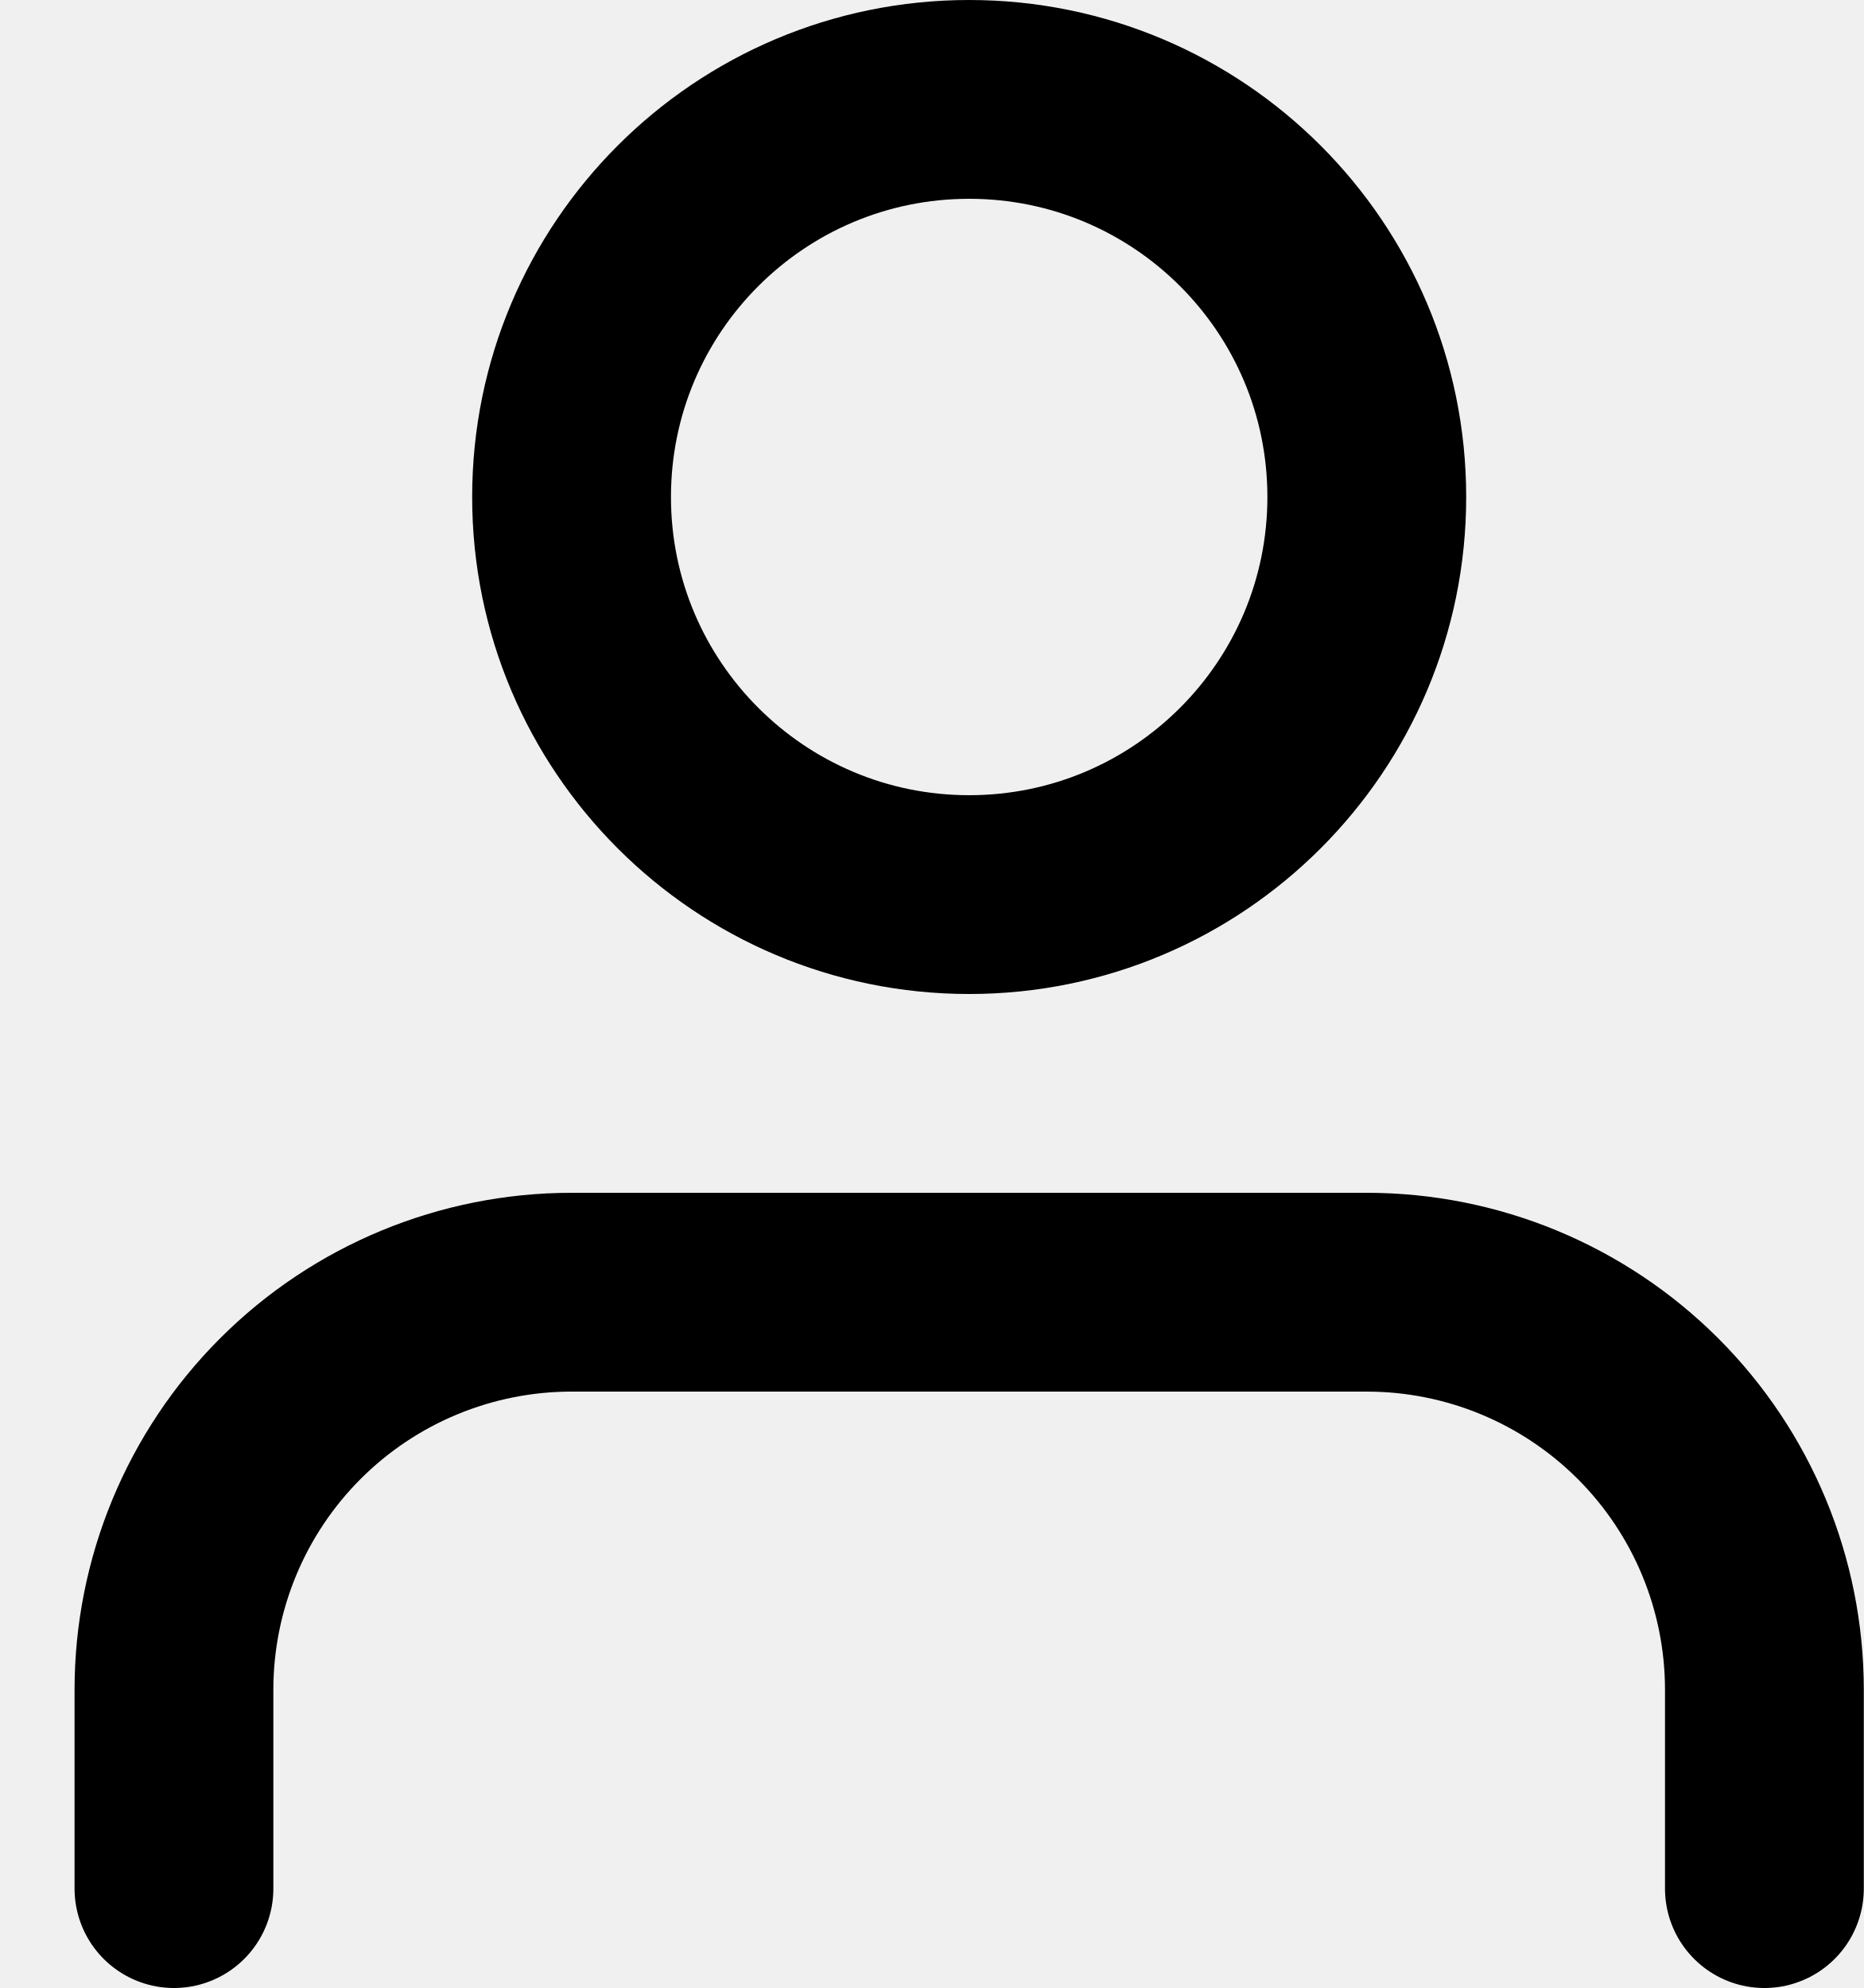
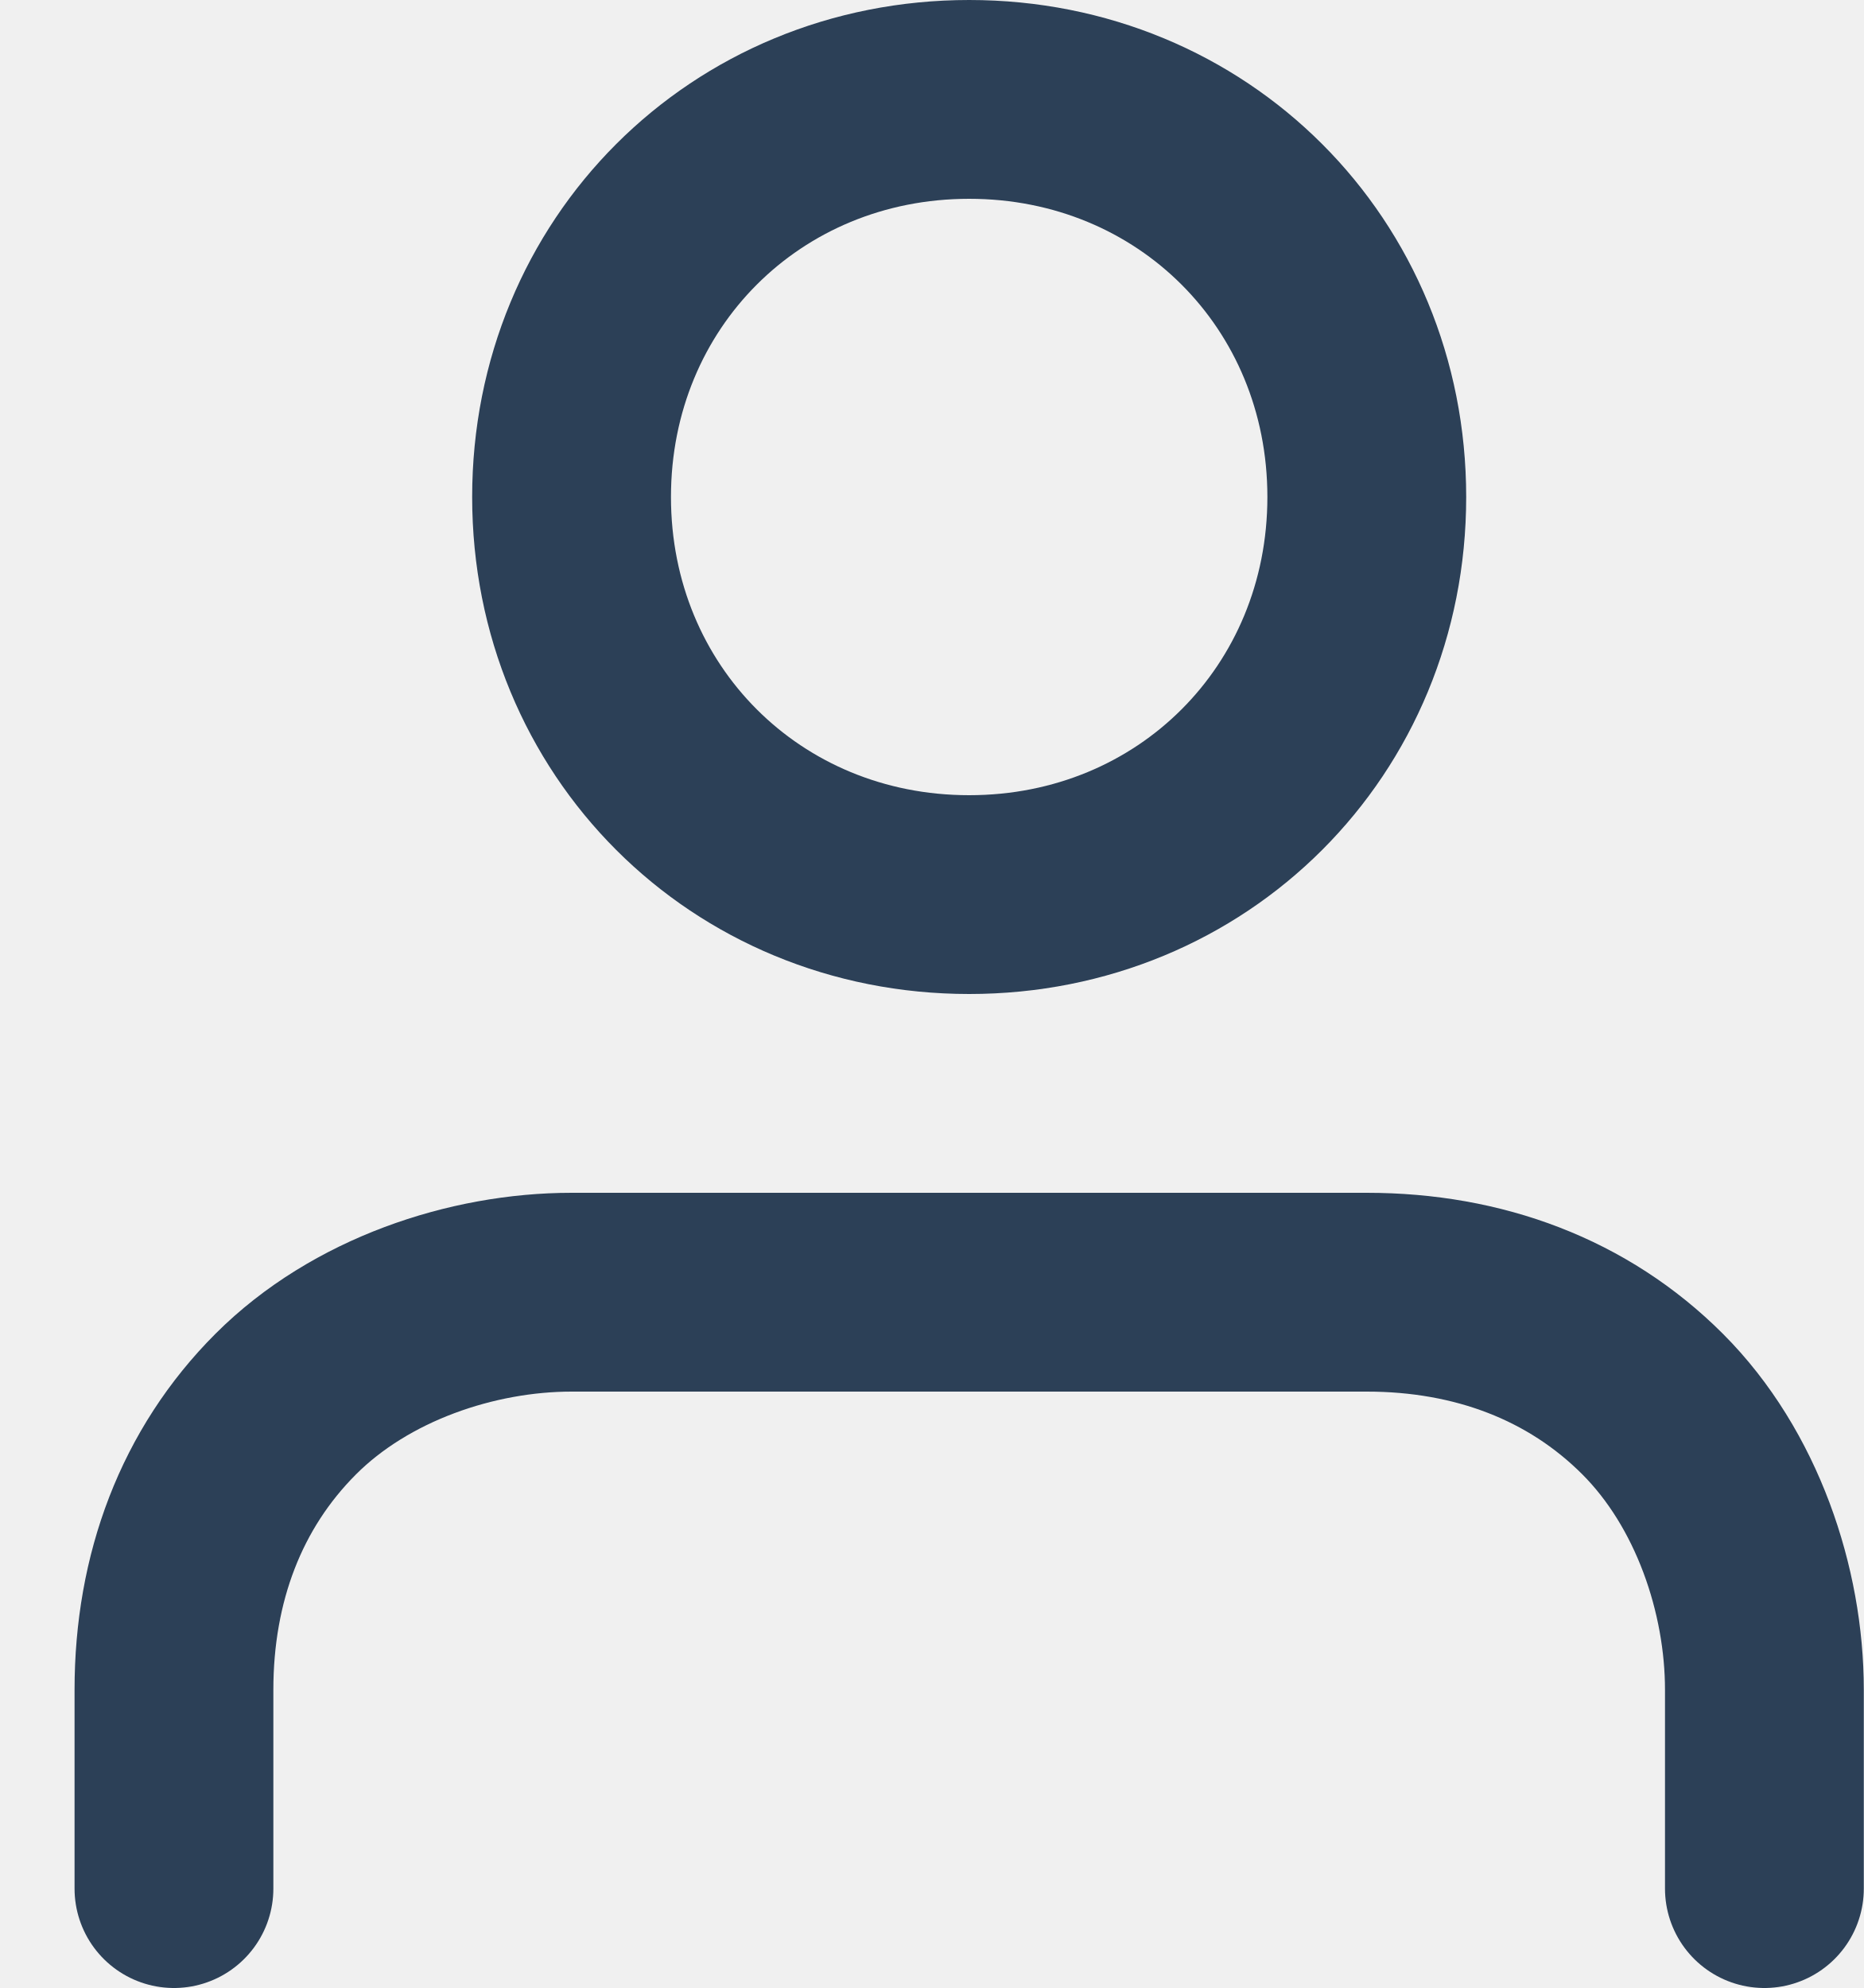
- <svg xmlns="http://www.w3.org/2000/svg" width="15" height="16" viewBox="0 0 15 16" fill="none">
-   <g clip-path="url(#clip0)">
-     <path d="M14.2 15.2V13.6C14.2 12.751 13.863 11.937 13.263 11.337C12.662 10.737 11.849 10.4 11 10.4H4.6C3.751 10.4 2.937 10.737 2.337 11.337C1.737 11.937 1.4 12.751 1.4 13.6V15.2" stroke="black" stroke-width="1.6" stroke-linecap="round" stroke-linejoin="round" />
-     <path d="M7.8 7.2C9.567 7.2 11 5.767 11 4C11 2.232 9.567 0.8 7.8 0.8C6.033 0.8 4.6 2.232 4.6 4C4.6 5.767 6.033 7.2 7.8 7.2Z" stroke="black" stroke-width="1.6" stroke-linecap="round" stroke-linejoin="round" />
+ <svg xmlns="http://www.w3.org/2000/svg" xmlns:xlink="http://www.w3.org/1999/xlink" version="1.1" id="Layer_1" x="0px" y="0px" viewBox="0 0 15 16" style="enable-background:new 0 0 15 16;" xml:space="preserve">
+   <style type="text/css">
+ 	.st0{clip-path:url(#SVGID_00000121264050379830324420000012833102688650931082_);}
+ 	.st1{fill:none;stroke:#2C4057;stroke-width:1.6;stroke-linecap:round;stroke-linejoin:round;}
+ </style>
+   <g>
+     <defs>
+       <rect id="SVGID_1_" x="0.6" width="14.4" height="16" />
+     </defs>
+     <clipPath id="SVGID_00000176025437185019456440000003532859954237539998_">
+       <use xlink:href="#SVGID_1_" style="overflow:visible;" />
+     </clipPath>
+     <g style="clip-path:url(#SVGID_00000176025437185019456440000003532859954237539998_);">
+       <path class="st1" d="M14.2,15.2v-1.6c0-0.8-0.3-1.7-0.9-2.3c-0.6-0.6-1.4-0.9-2.3-0.9H4.6c-0.8,0-1.7,0.3-2.3,0.9    c-0.6,0.6-0.9,1.4-0.9,2.3v1.6" />
+       <path class="st1" d="M7.8,7.2C9.6,7.2,11,5.8,11,4c0-1.8-1.4-3.2-3.2-3.2S4.6,2.2,4.6,4C4.6,5.8,6,7.2,7.8,7.2z" />
+     </g>
  </g>
-   <defs>
-     <clipPath id="clip0">
-       <rect width="14.4" height="16" fill="white" transform="translate(0.600098)" />
-     </clipPath>
-   </defs>
</svg>
